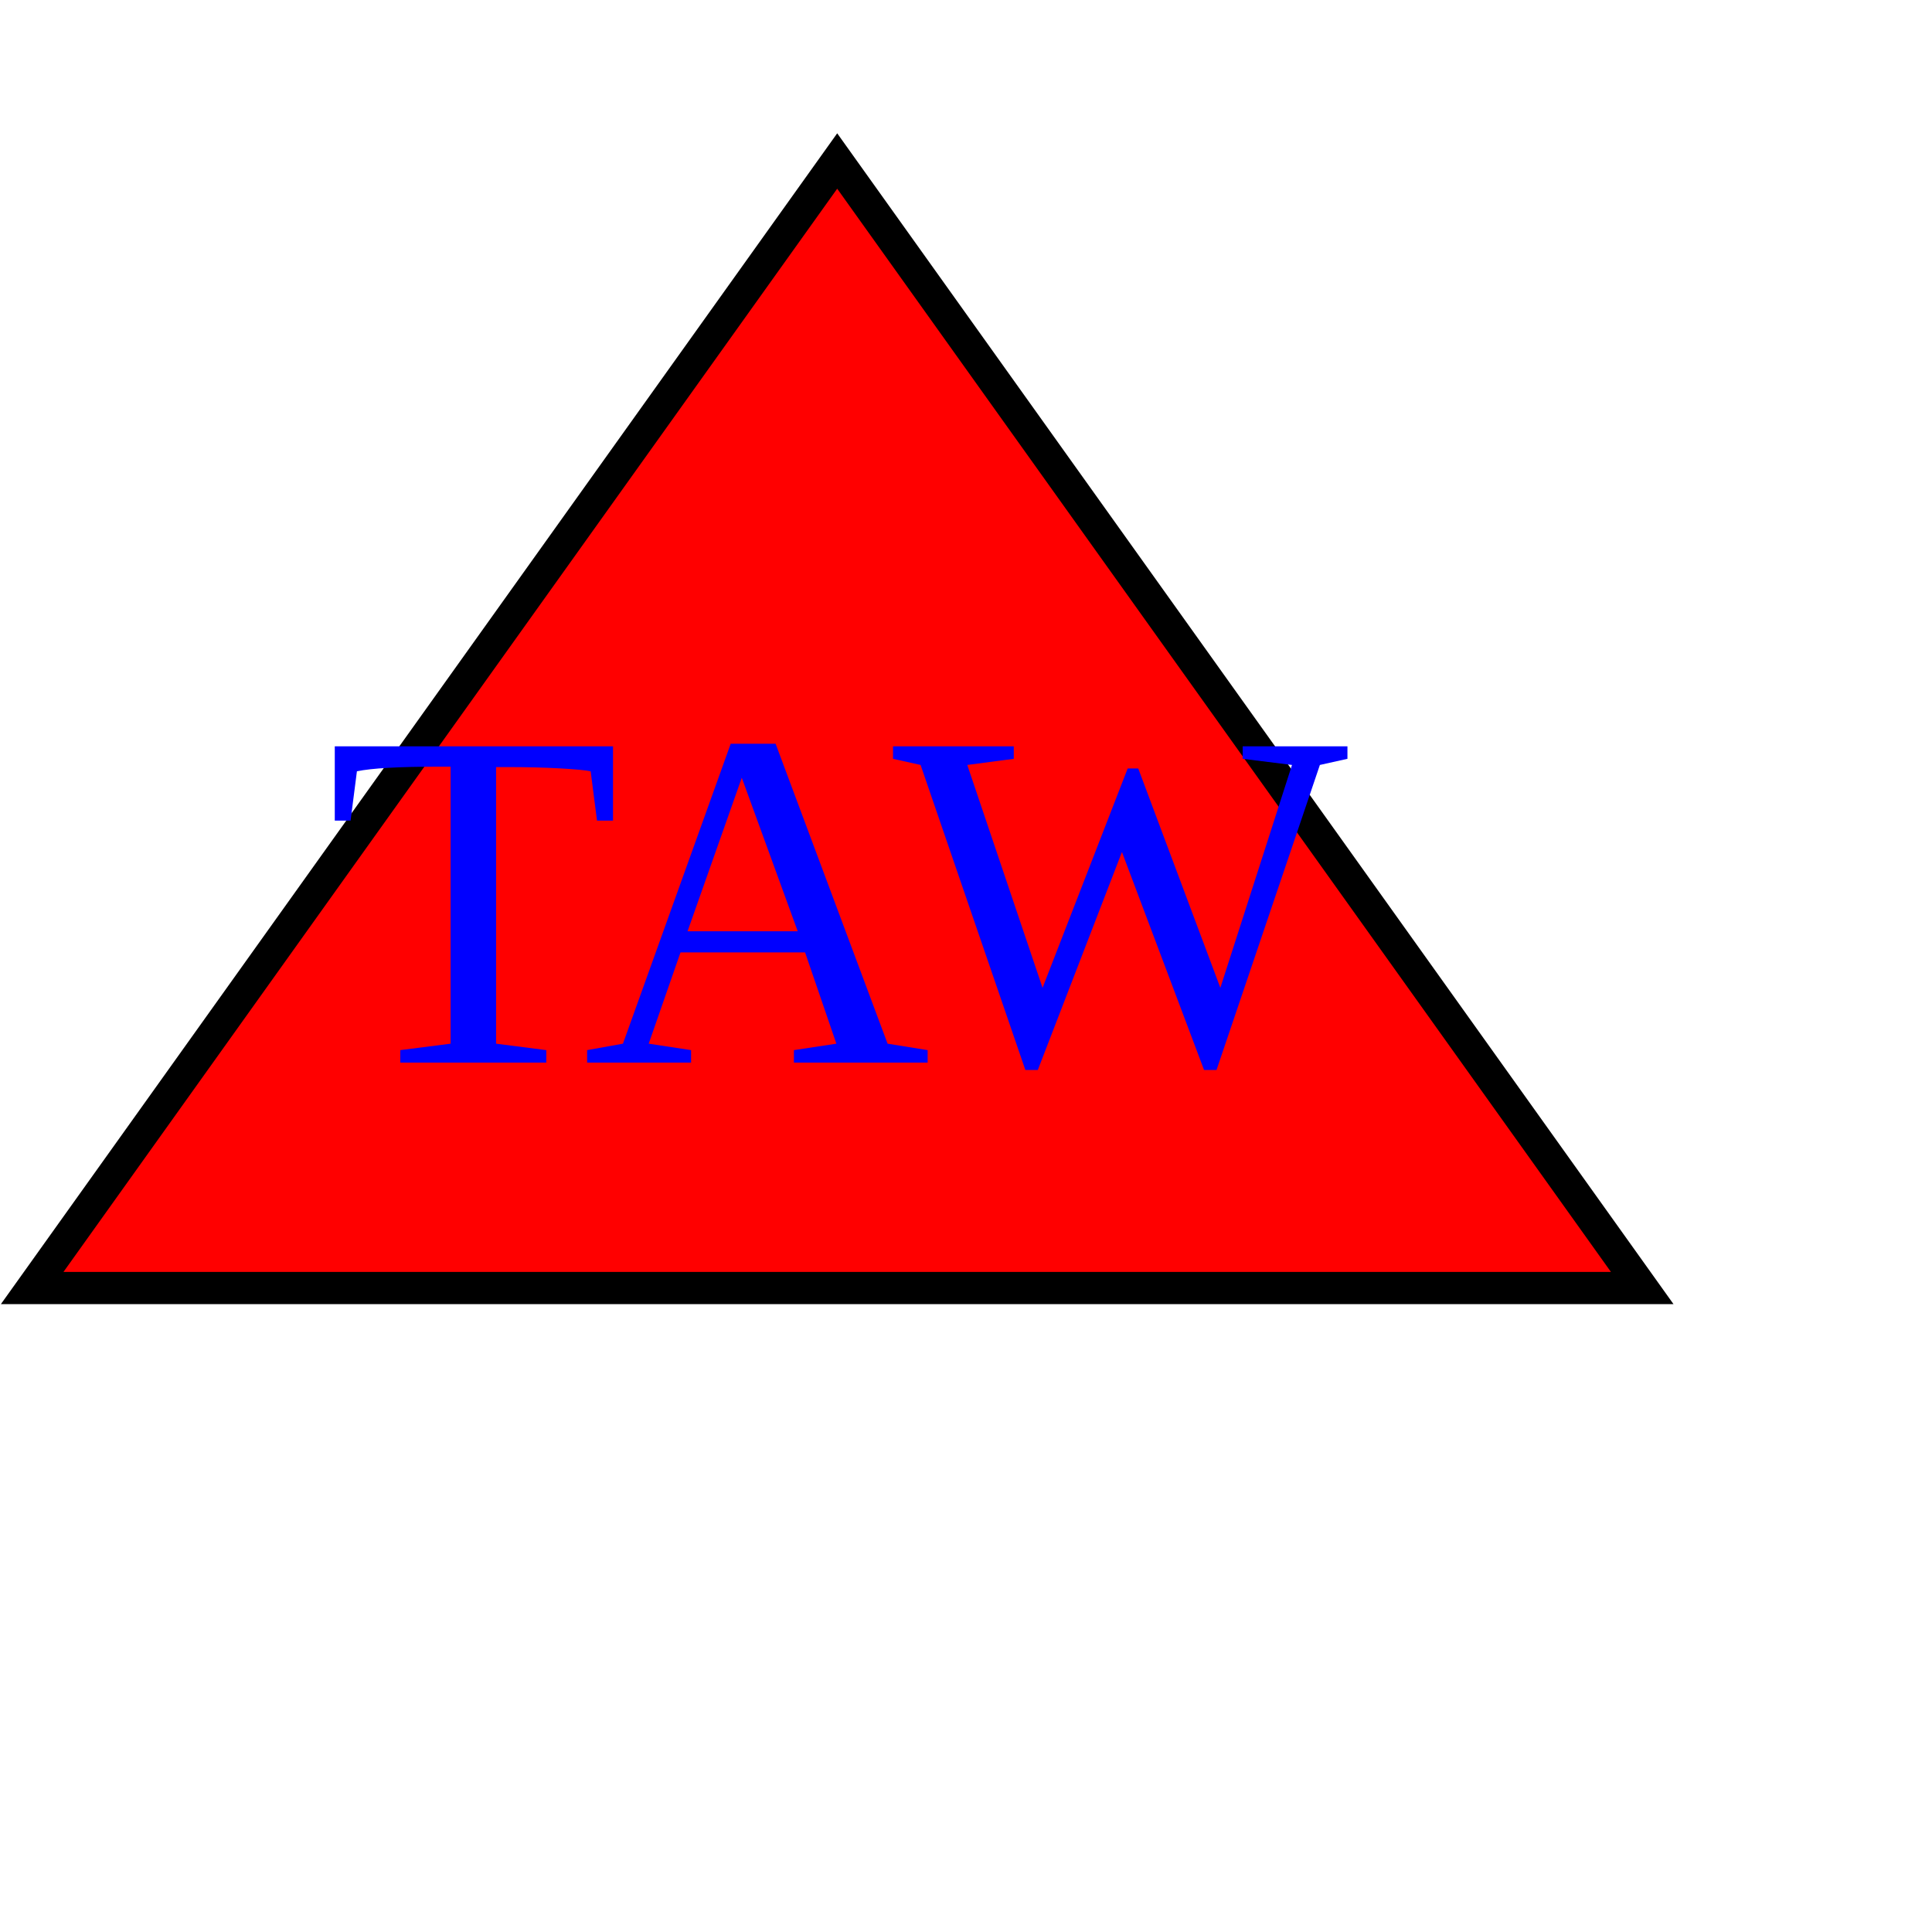
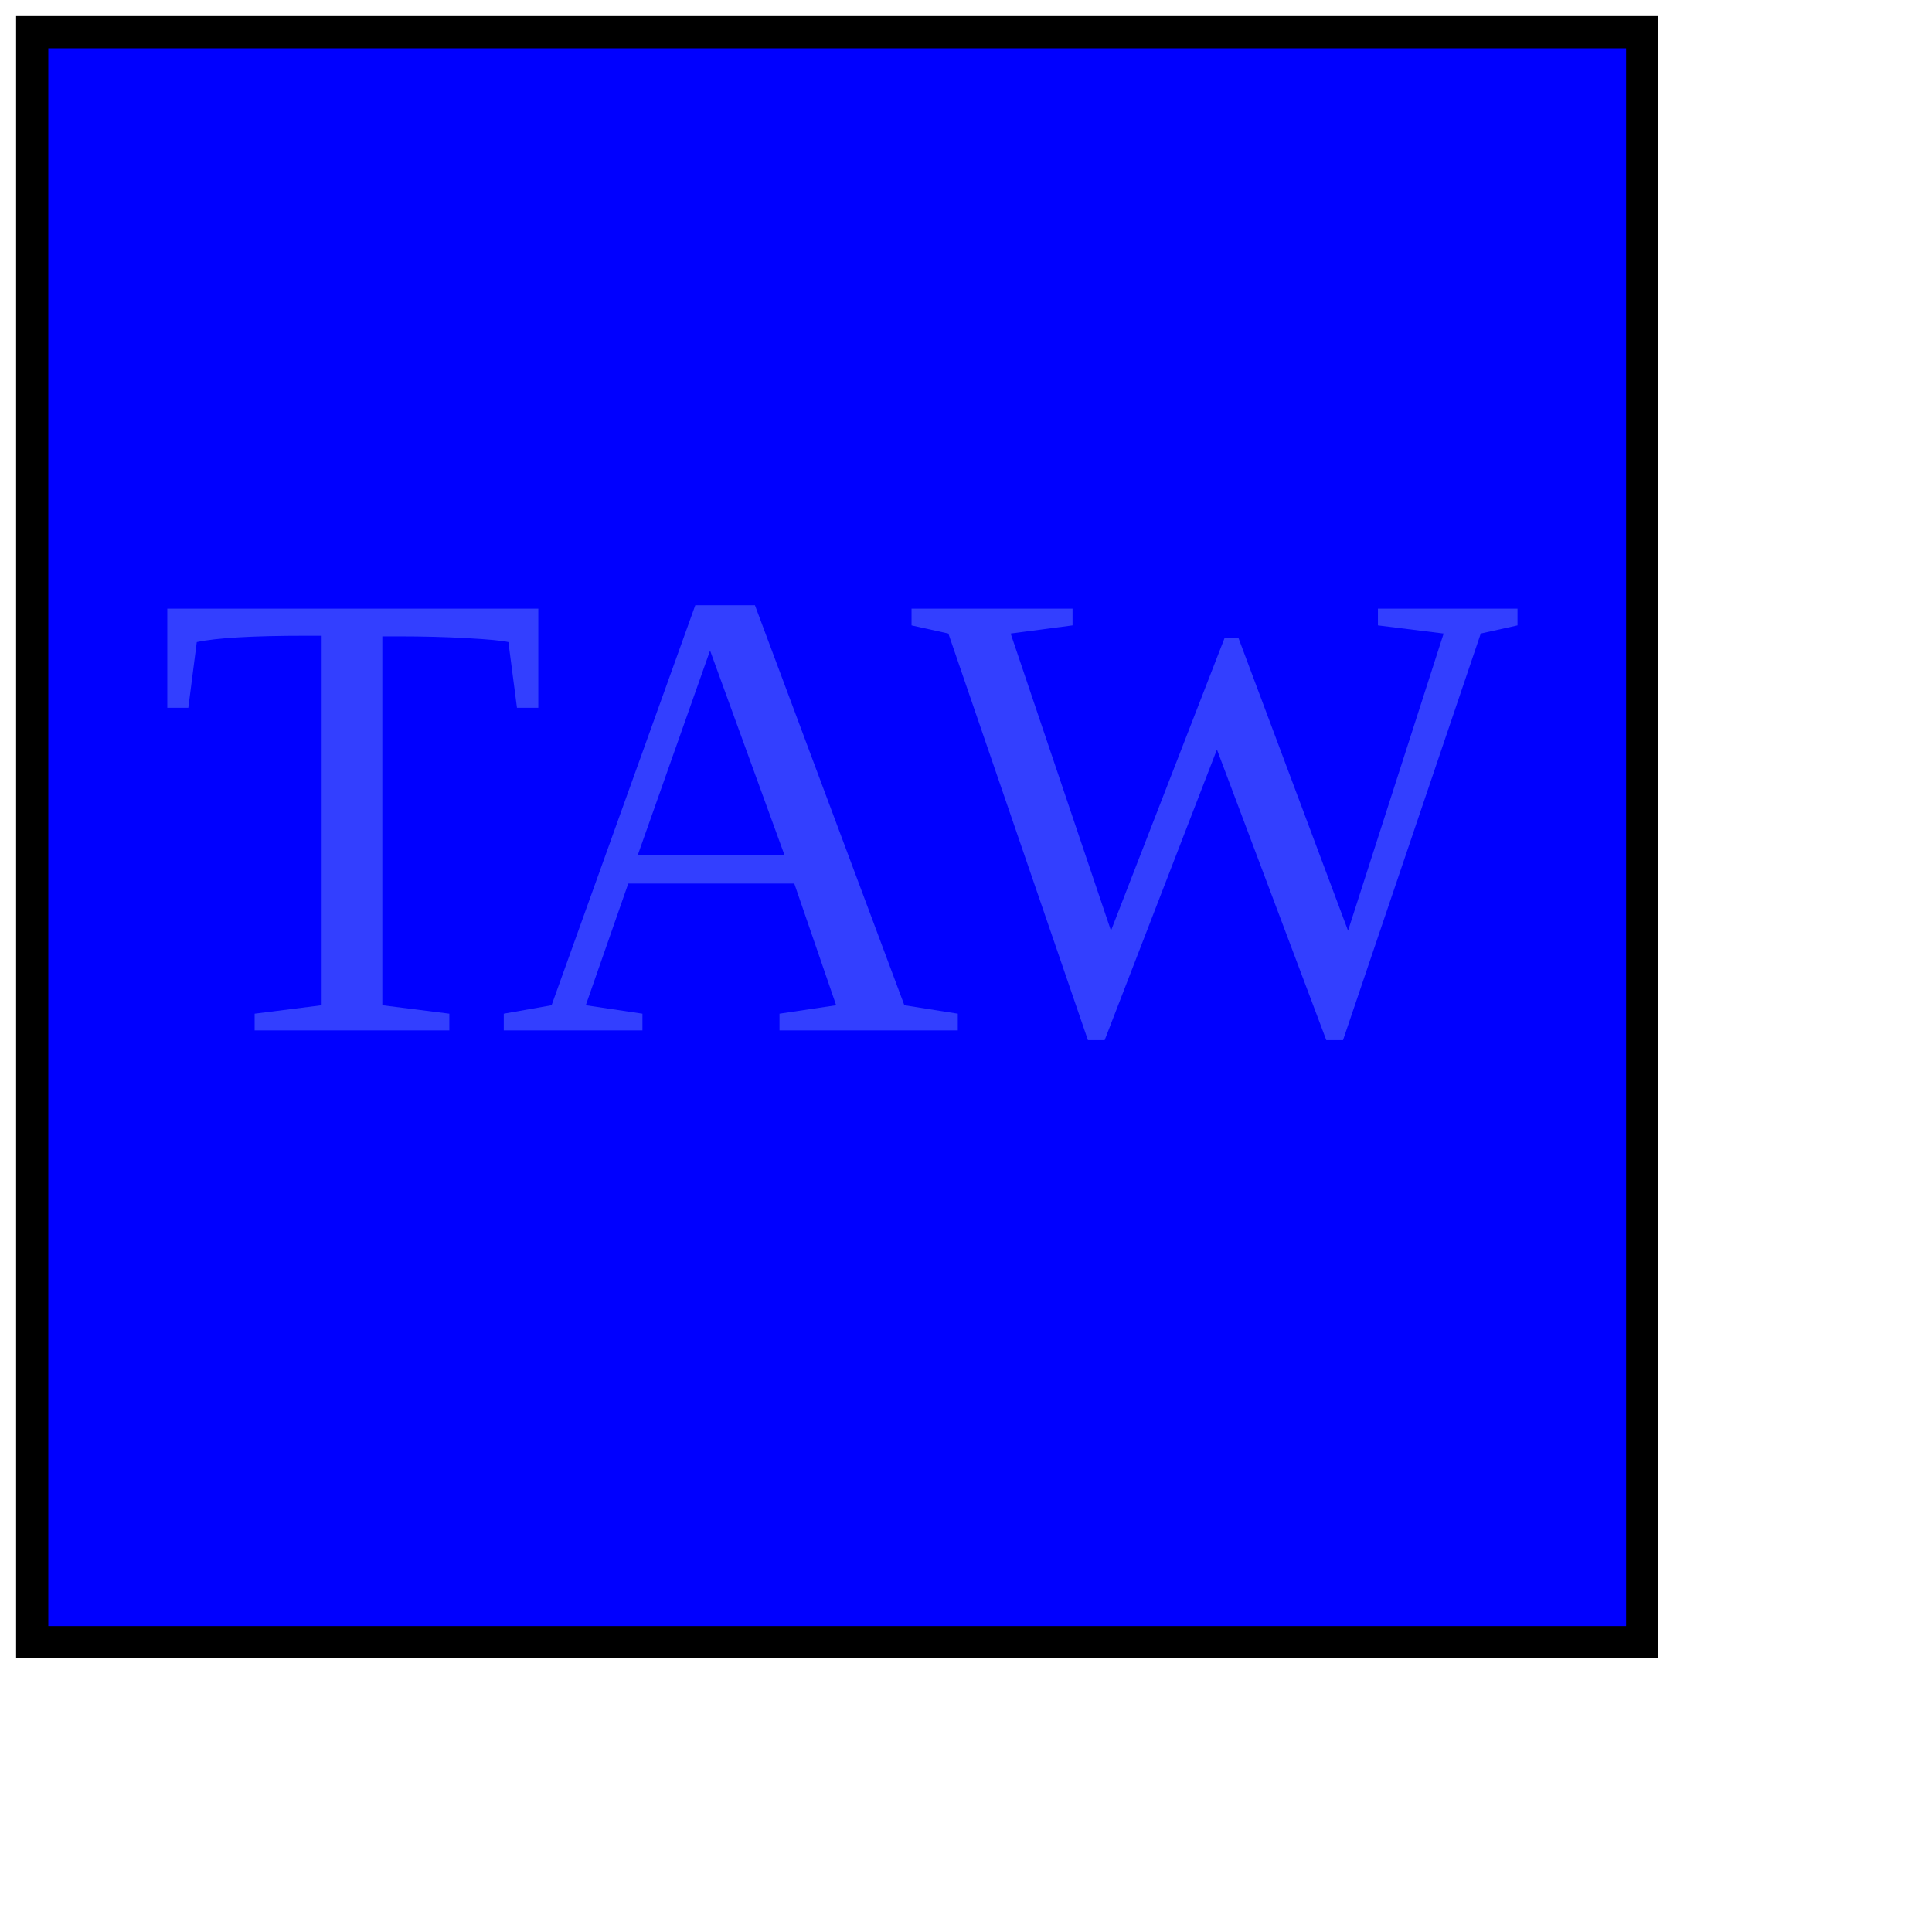
<svg xmlns="http://www.w3.org/2000/svg" version="1.1" width="300" height="300">
-   <polygon points="130,25 5,200 255,200" fill="red" stroke="black" stroke-width="5" />
-   <text x="130" y="165" text-anchor="middle" fill="blue" font-size="75">TAW</text>
+   <rect x="5" y="5" width="250" height="250" fill="blue" stroke="black" stroke-width="5" />
+   <text x="130" y="160" text-anchor="middle" fill="#333fff" font-size="100">TAW</text>
</svg>
